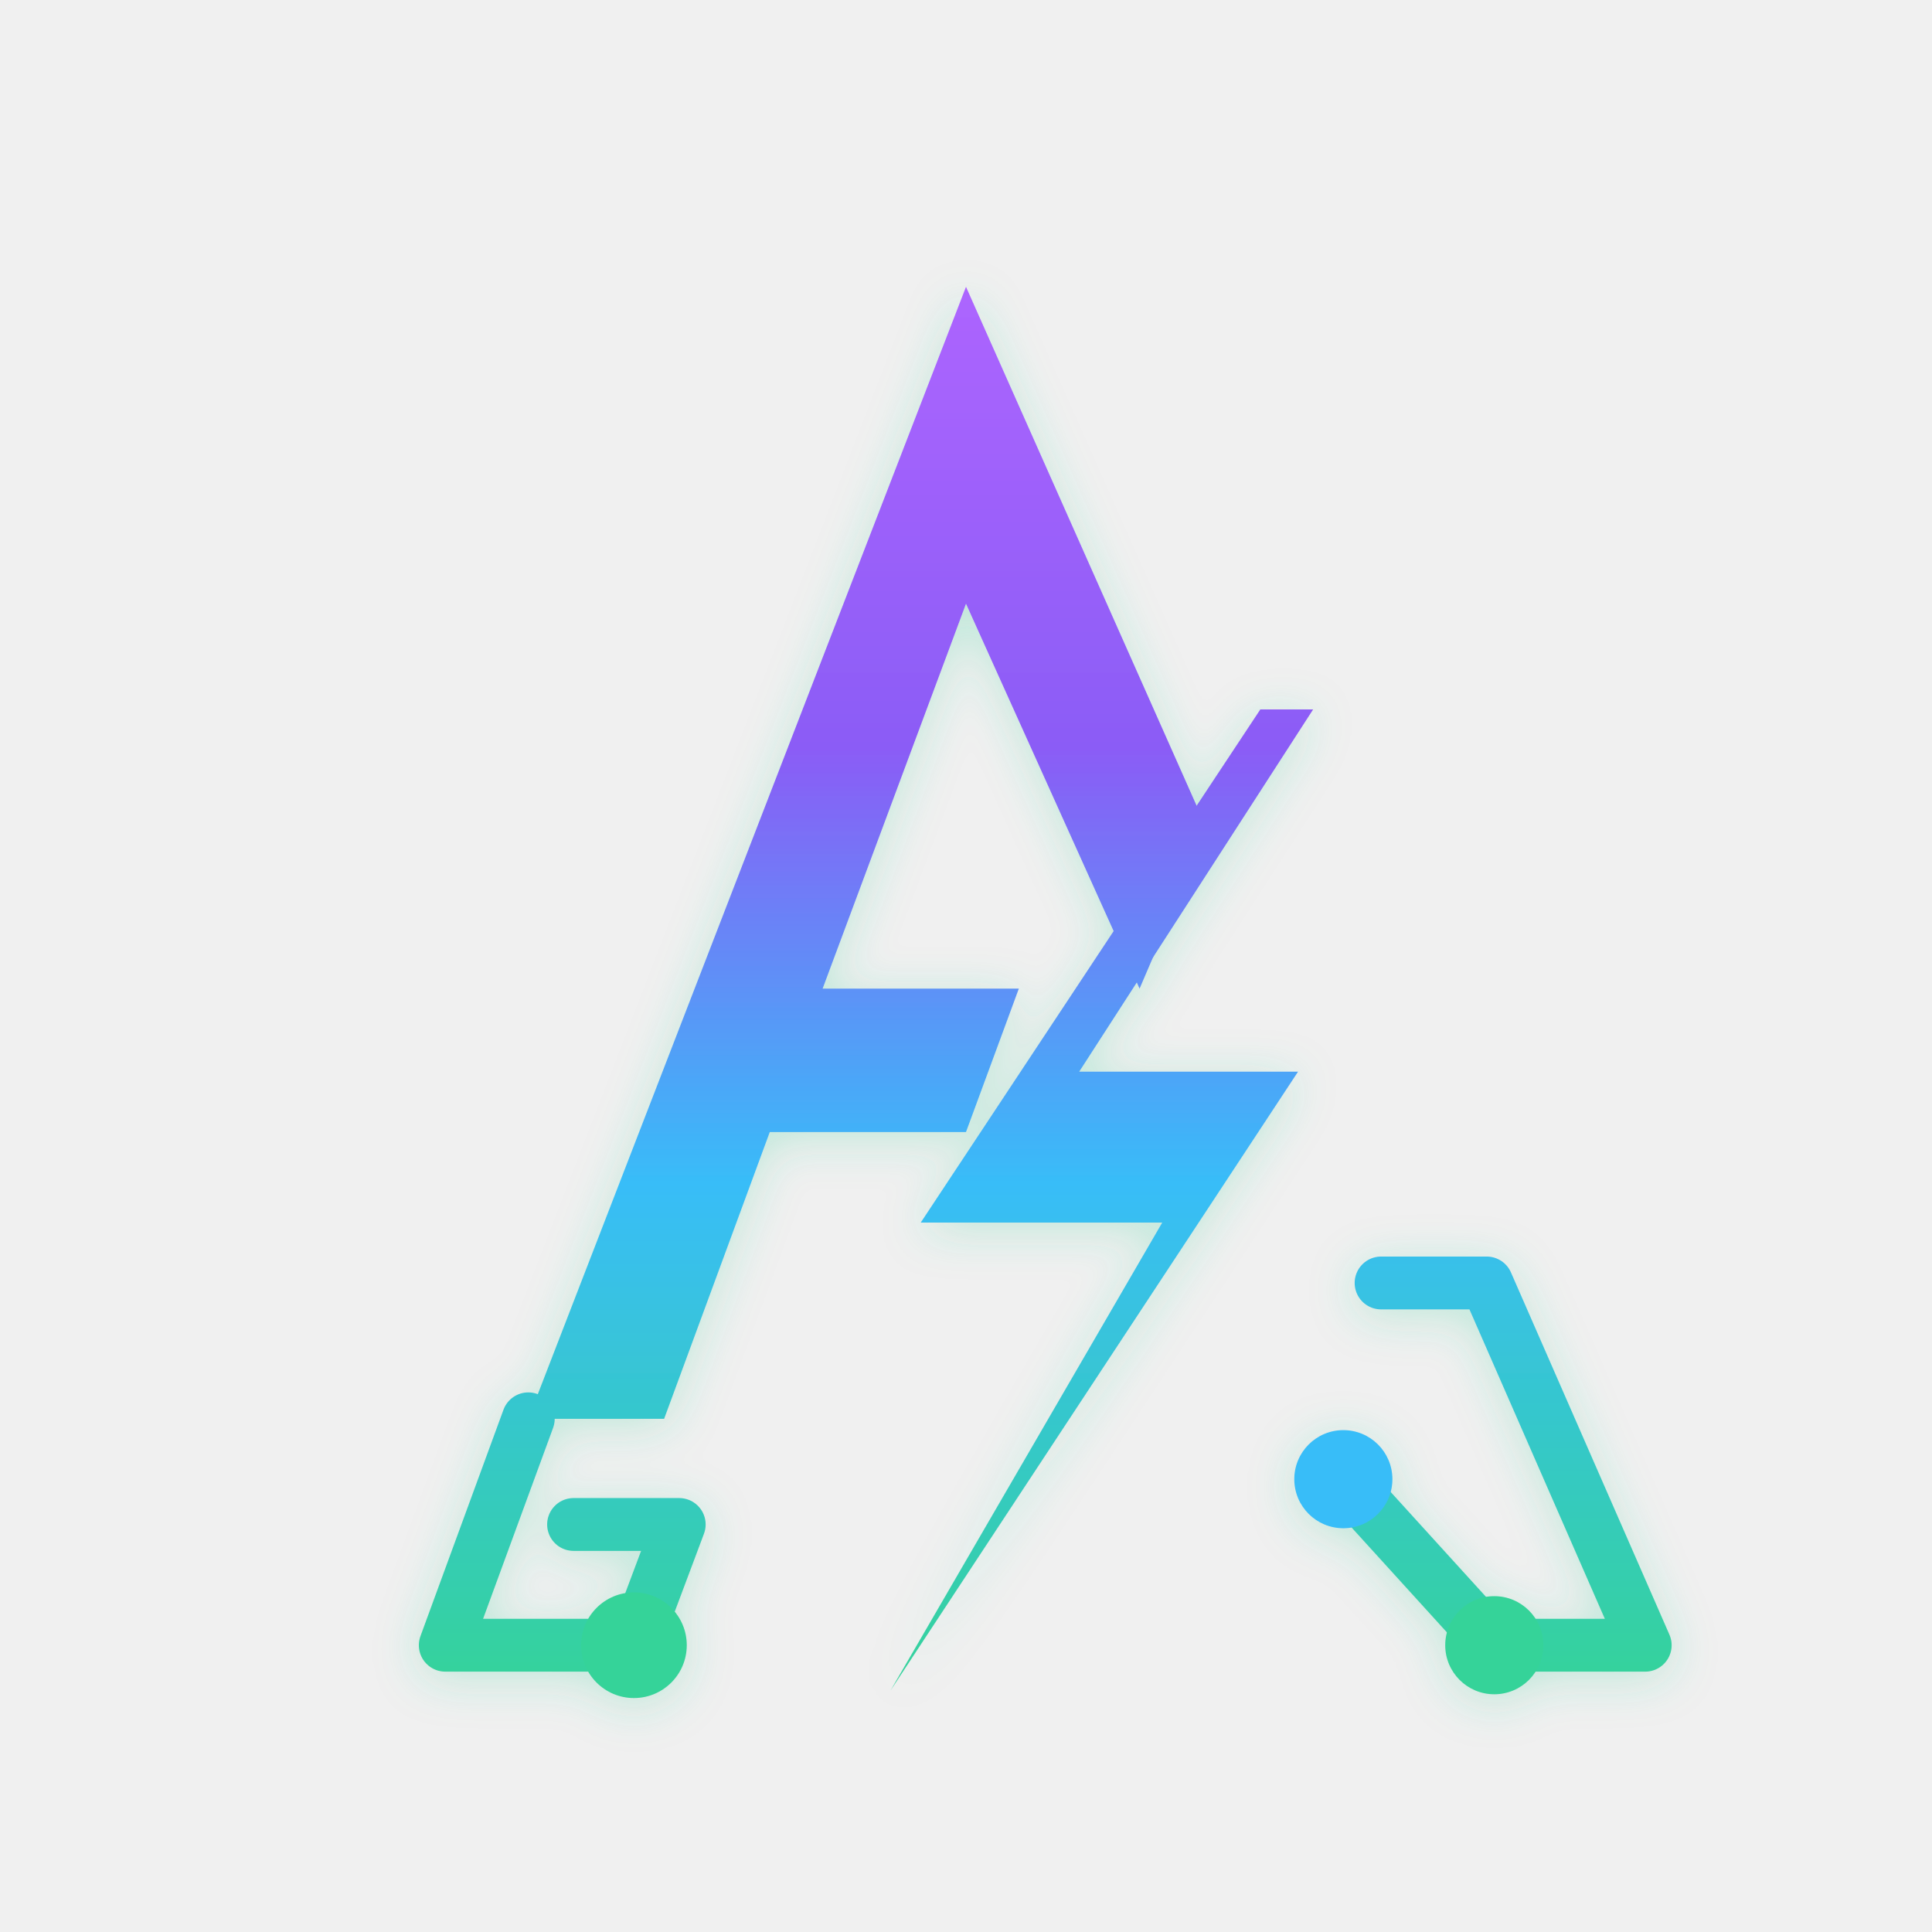
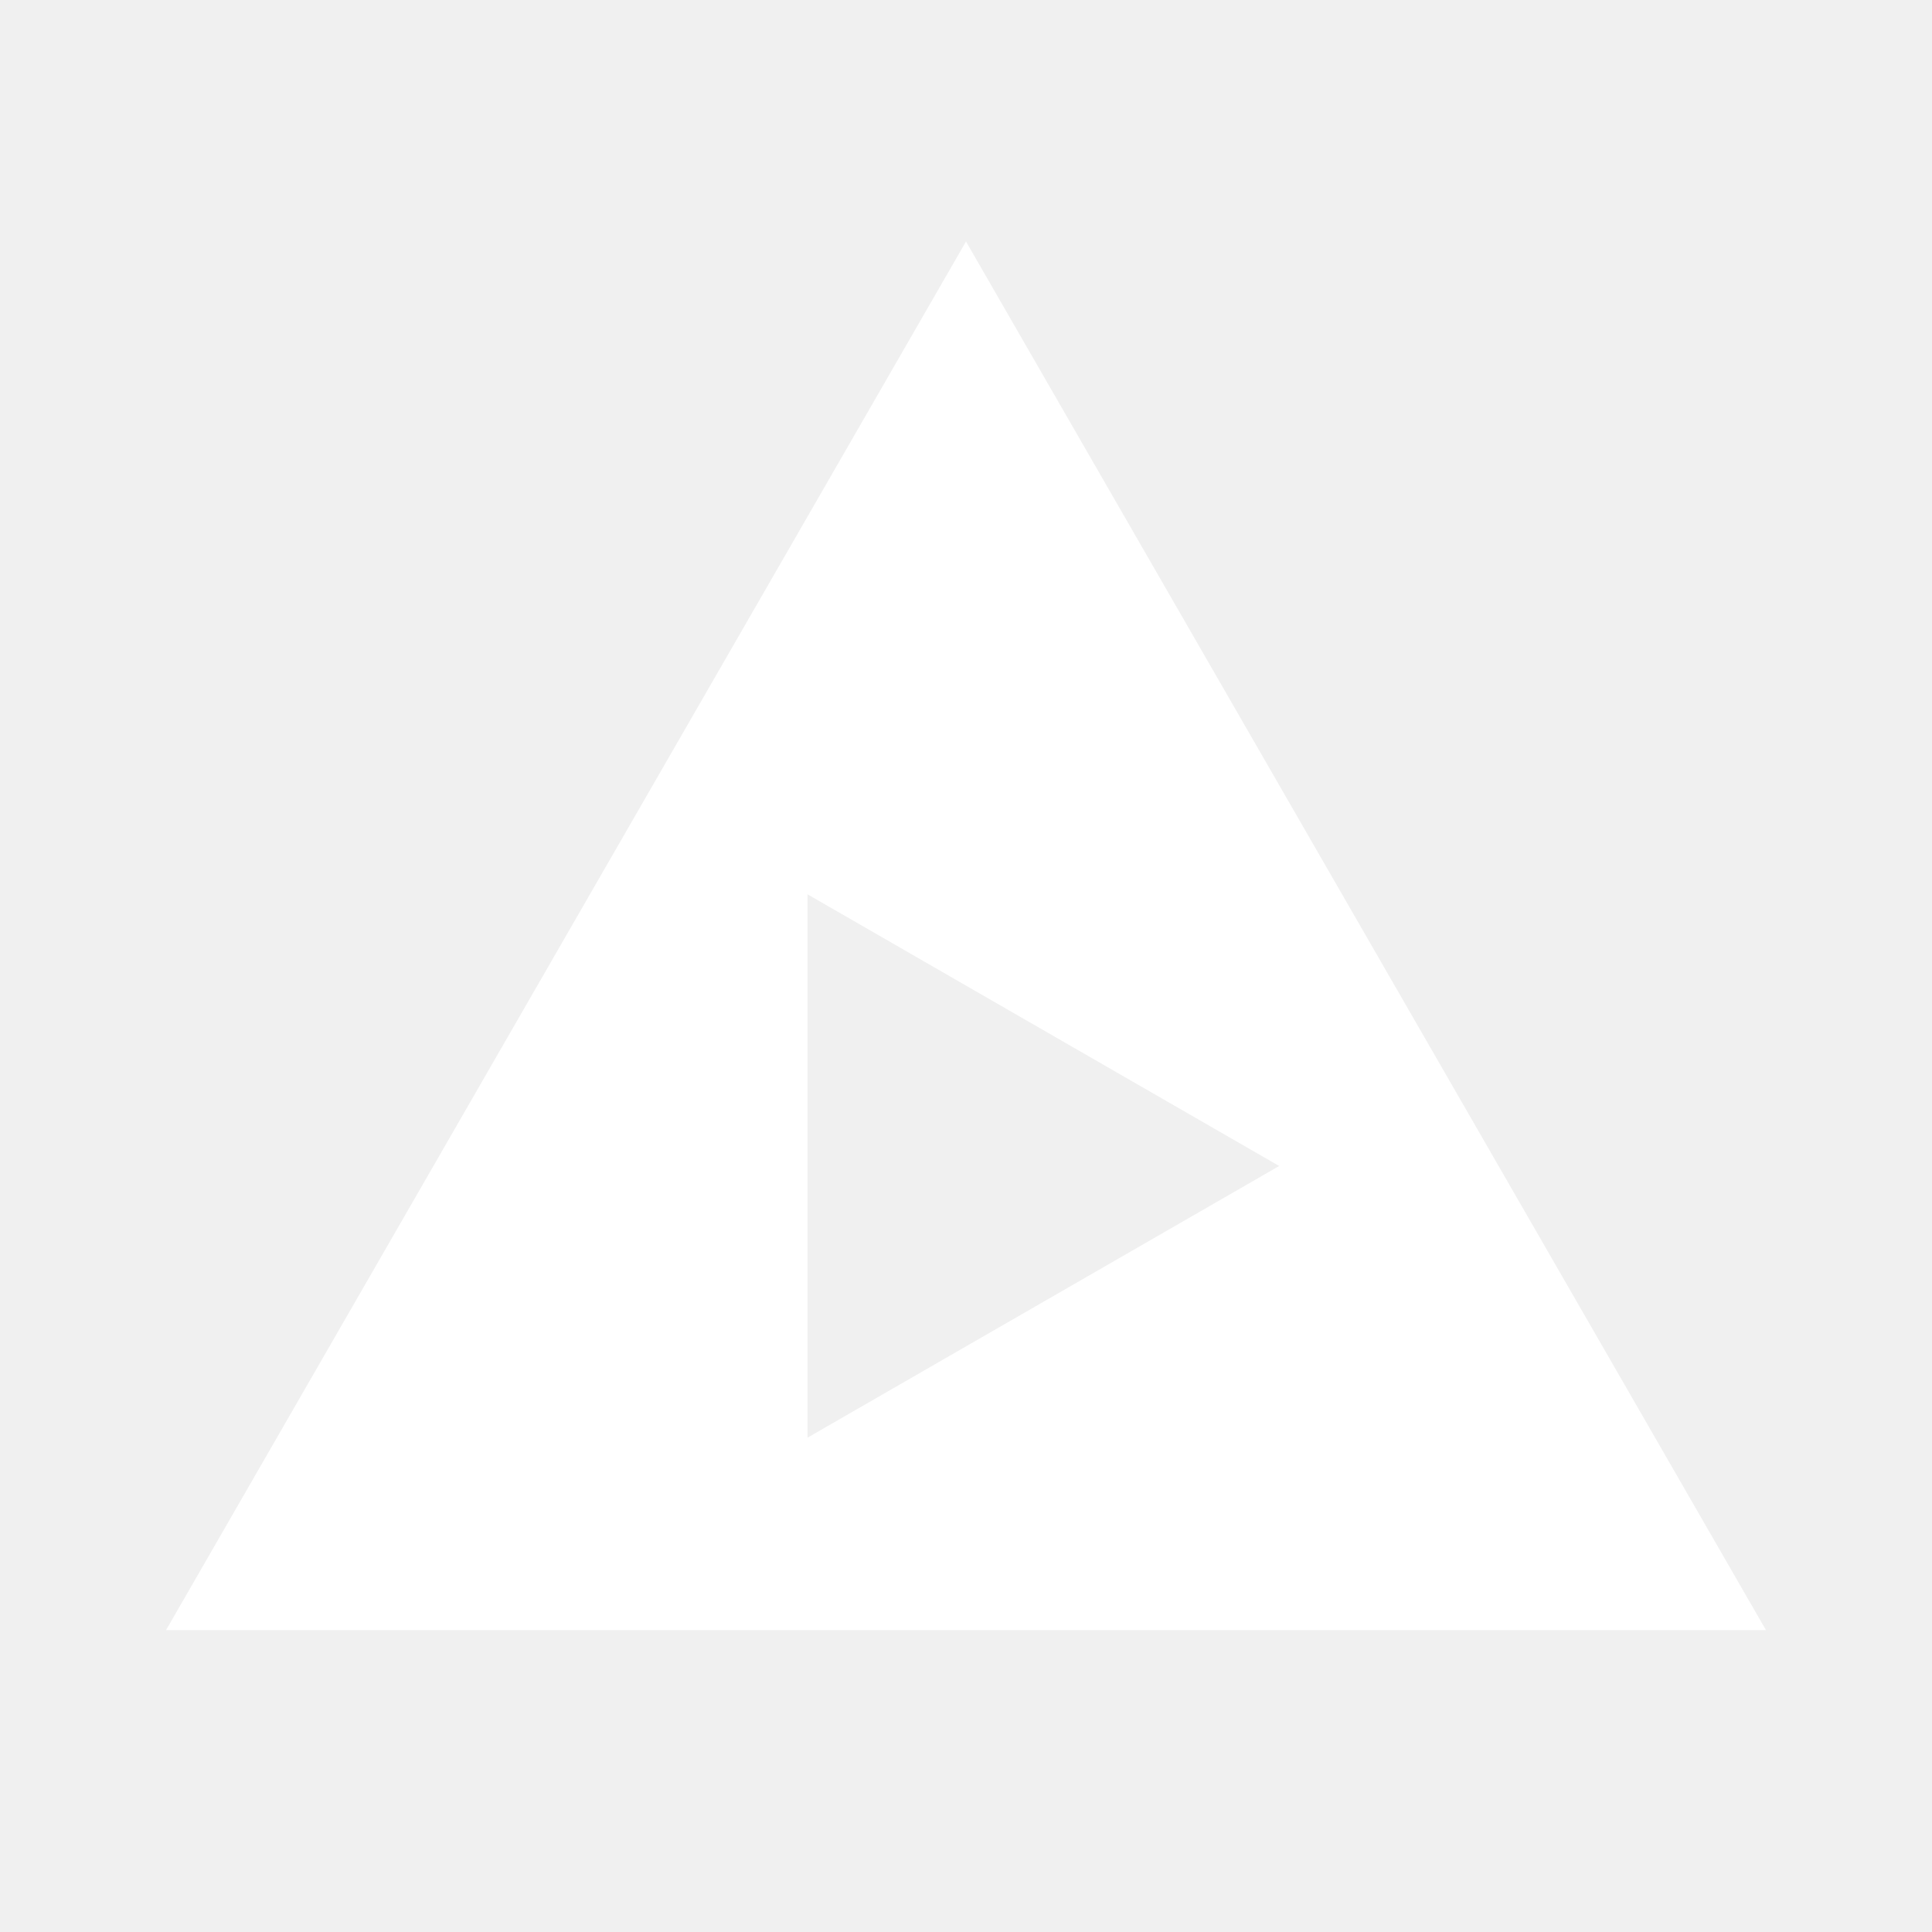
<svg xmlns="http://www.w3.org/2000/svg" viewBox="0 0 512 512" fill="none" width="100%" height="100%">
-   <defs>
-     <linearGradient id="ae-grad" x1="256" y1="64" x2="256" y2="448" gradientUnits="userSpaceOnUse">
-       <stop offset="0%" stop-color="#b066ff" />
-       <stop offset="35%" stop-color="#8b5cf6" />
-       <stop offset="65%" stop-color="#38bdf8" />
-       <stop offset="100%" stop-color="#34d399" />
-     </linearGradient>
-     <filter id="ae-glow" x="-20%" y="-20%" width="140%" height="140%">
-       <feDropShadow dx="0" dy="8" stdDeviation="16" flood-color="#8b5cf6" flood-opacity="0.35" />
-       <feDropShadow dx="0" dy="2" stdDeviation="6" flood-color="#34d399" flood-opacity="0.25" />
-     </filter>
-   </defs>
-   <g filter="url(#ae-glow)">
-     <path d="M 256 76 L 140 376 L 176 376 L 204 300 L 256 300 L 270 262 L 218 262 L 256 160 L 302 262 L 320 220 Z" fill="url(#ae-grad)" />
-     <path d="M 140 376 L 118 436 L 168 436 L 180 404 L 152 404" stroke="url(#ae-grad)" stroke-width="14" stroke-linecap="round" stroke-linejoin="round" />
-     <circle cx="168" cy="436" r="14" fill="#34d399" />
-     <polygon points="334,188 244,324 308,324 236,448 344,284 286,284 348,188" fill="url(#ae-grad)" />
-     <path d="M 356 392 L 396 436 L 436 436 L 394 340 L 366 340" stroke="url(#ae-grad)" stroke-width="14" stroke-linecap="round" stroke-linejoin="round" />
-     <circle cx="356" cy="392" r="13" fill="#38bdf8" />
-     <circle cx="396" cy="436" r="13" fill="#34d399" />
-   </g>
+   <path fill-rule="evenodd" clip-rule="evenodd" d="M 256 64 L 468 432 L 44 432 Z M 214 237 L 339 309 L 214 381 Z" fill="#FFFFFF" />
</svg>
